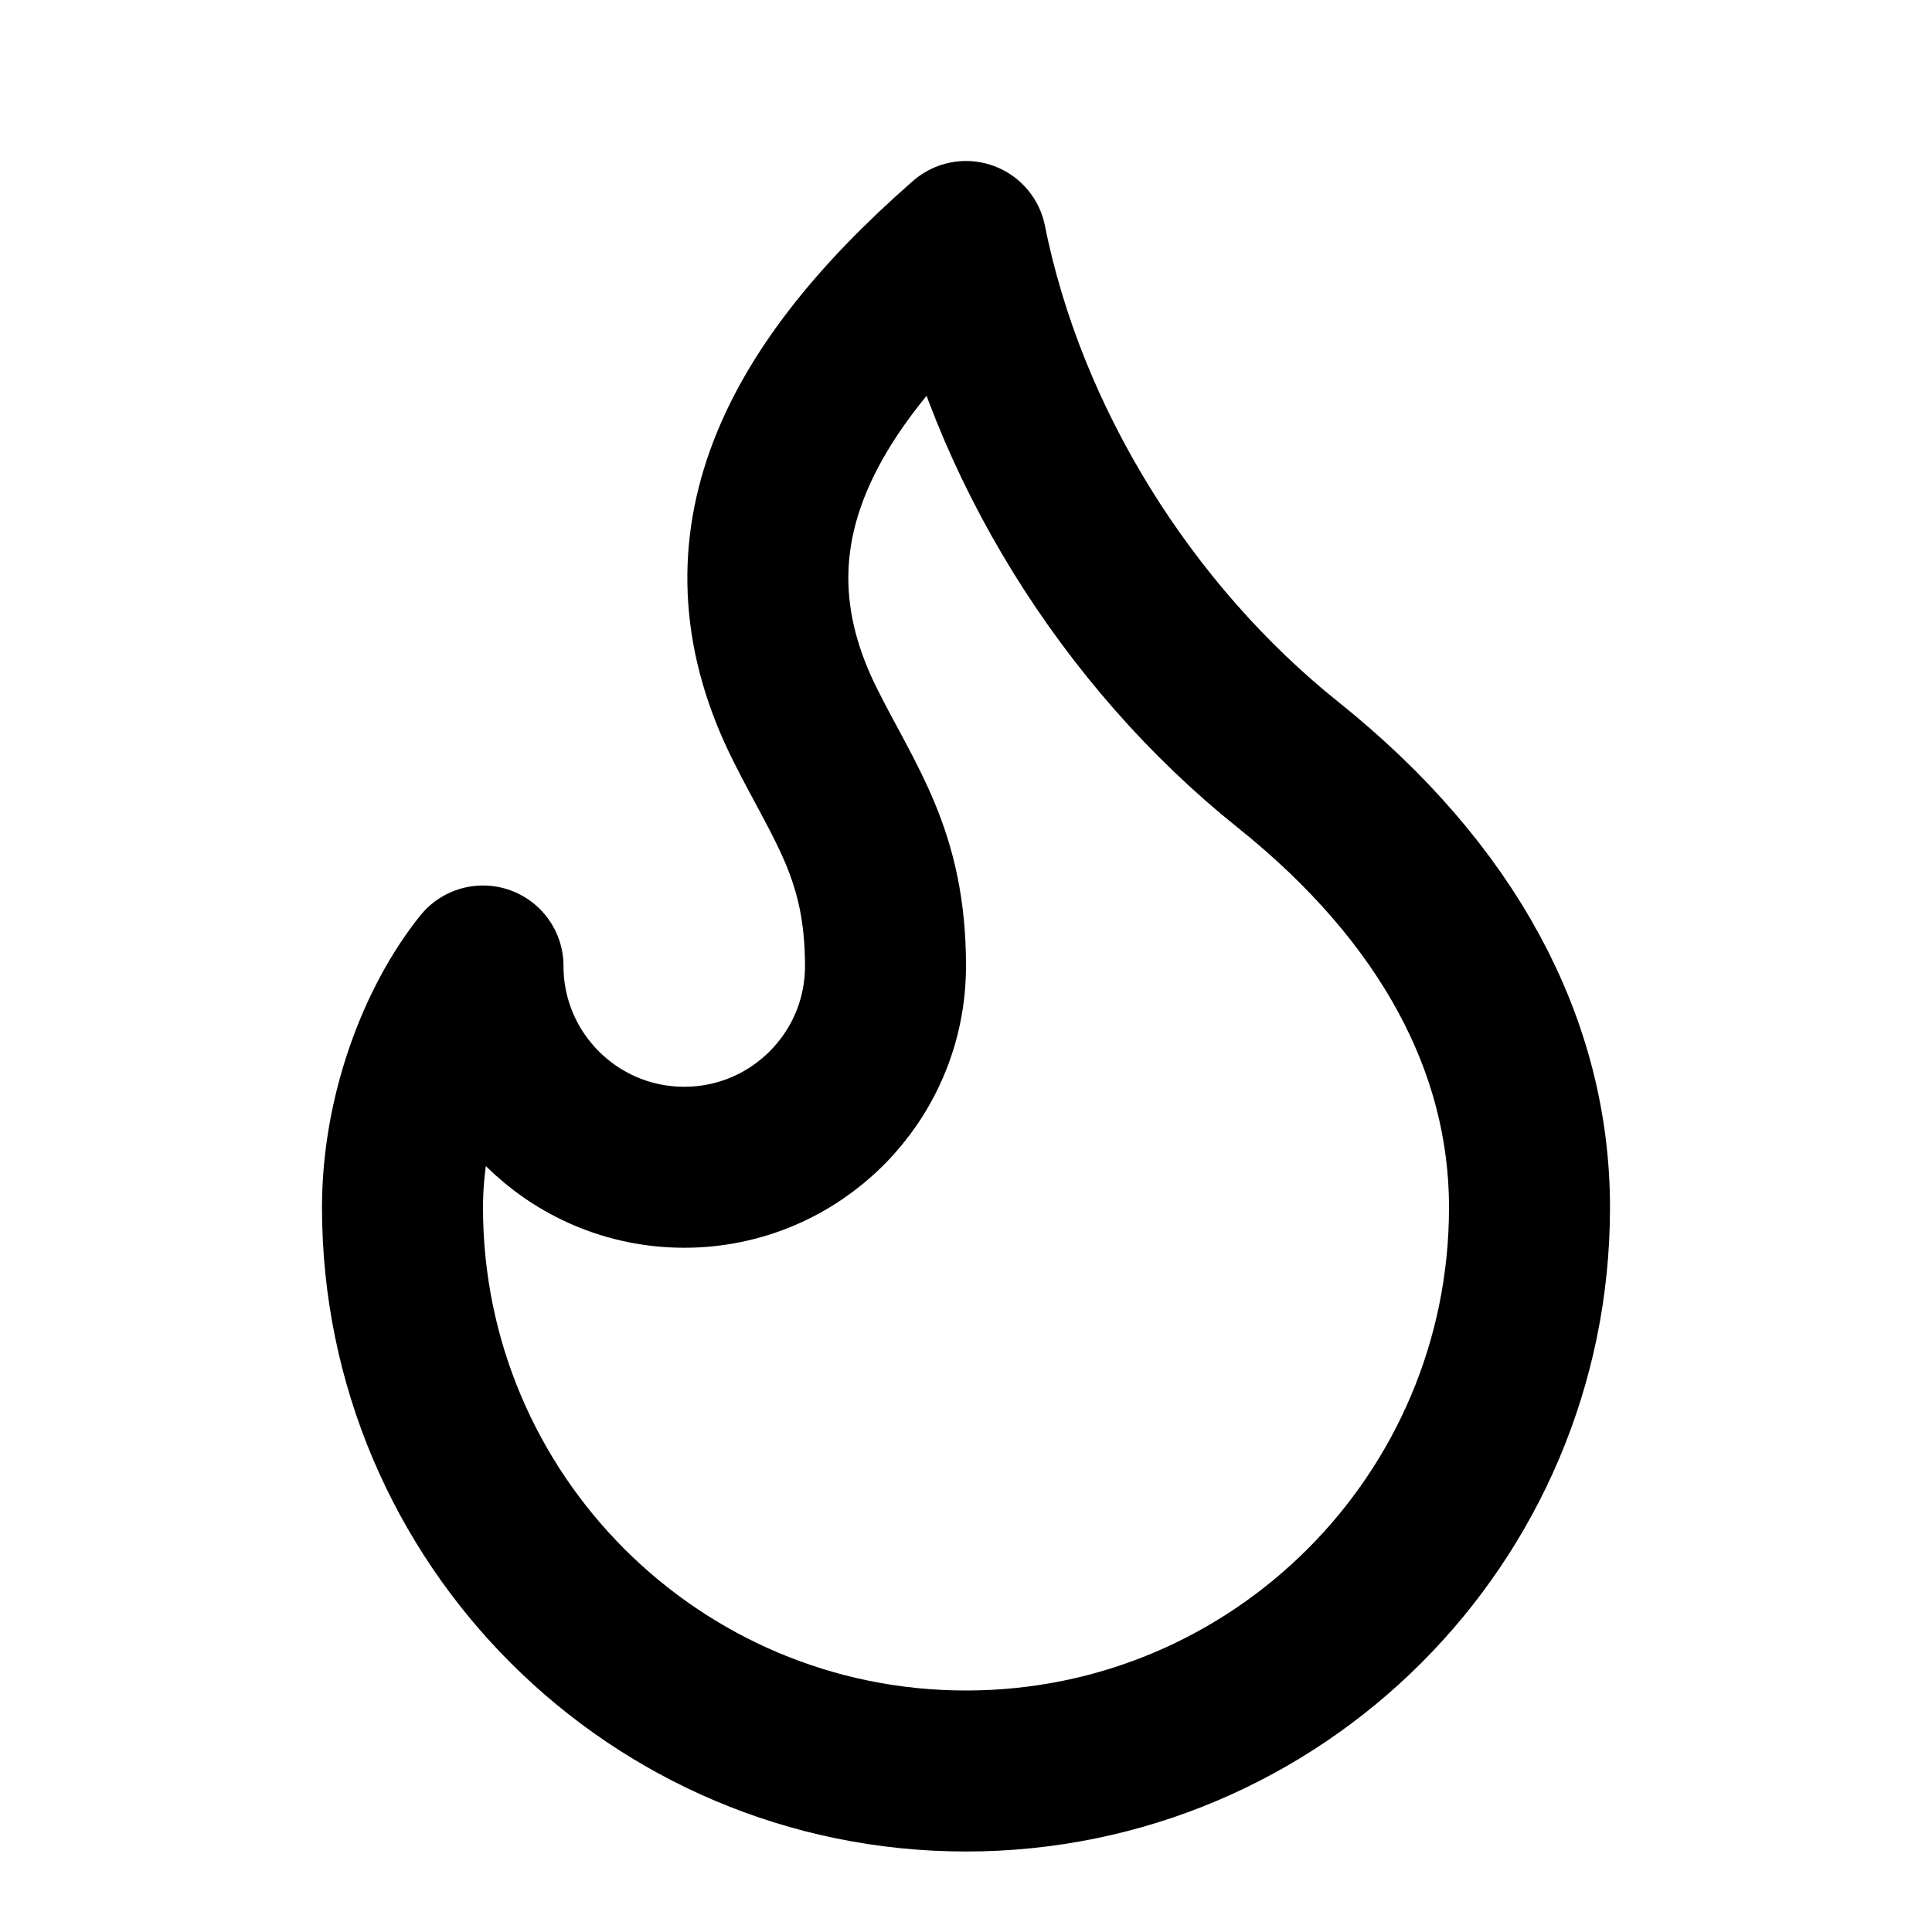
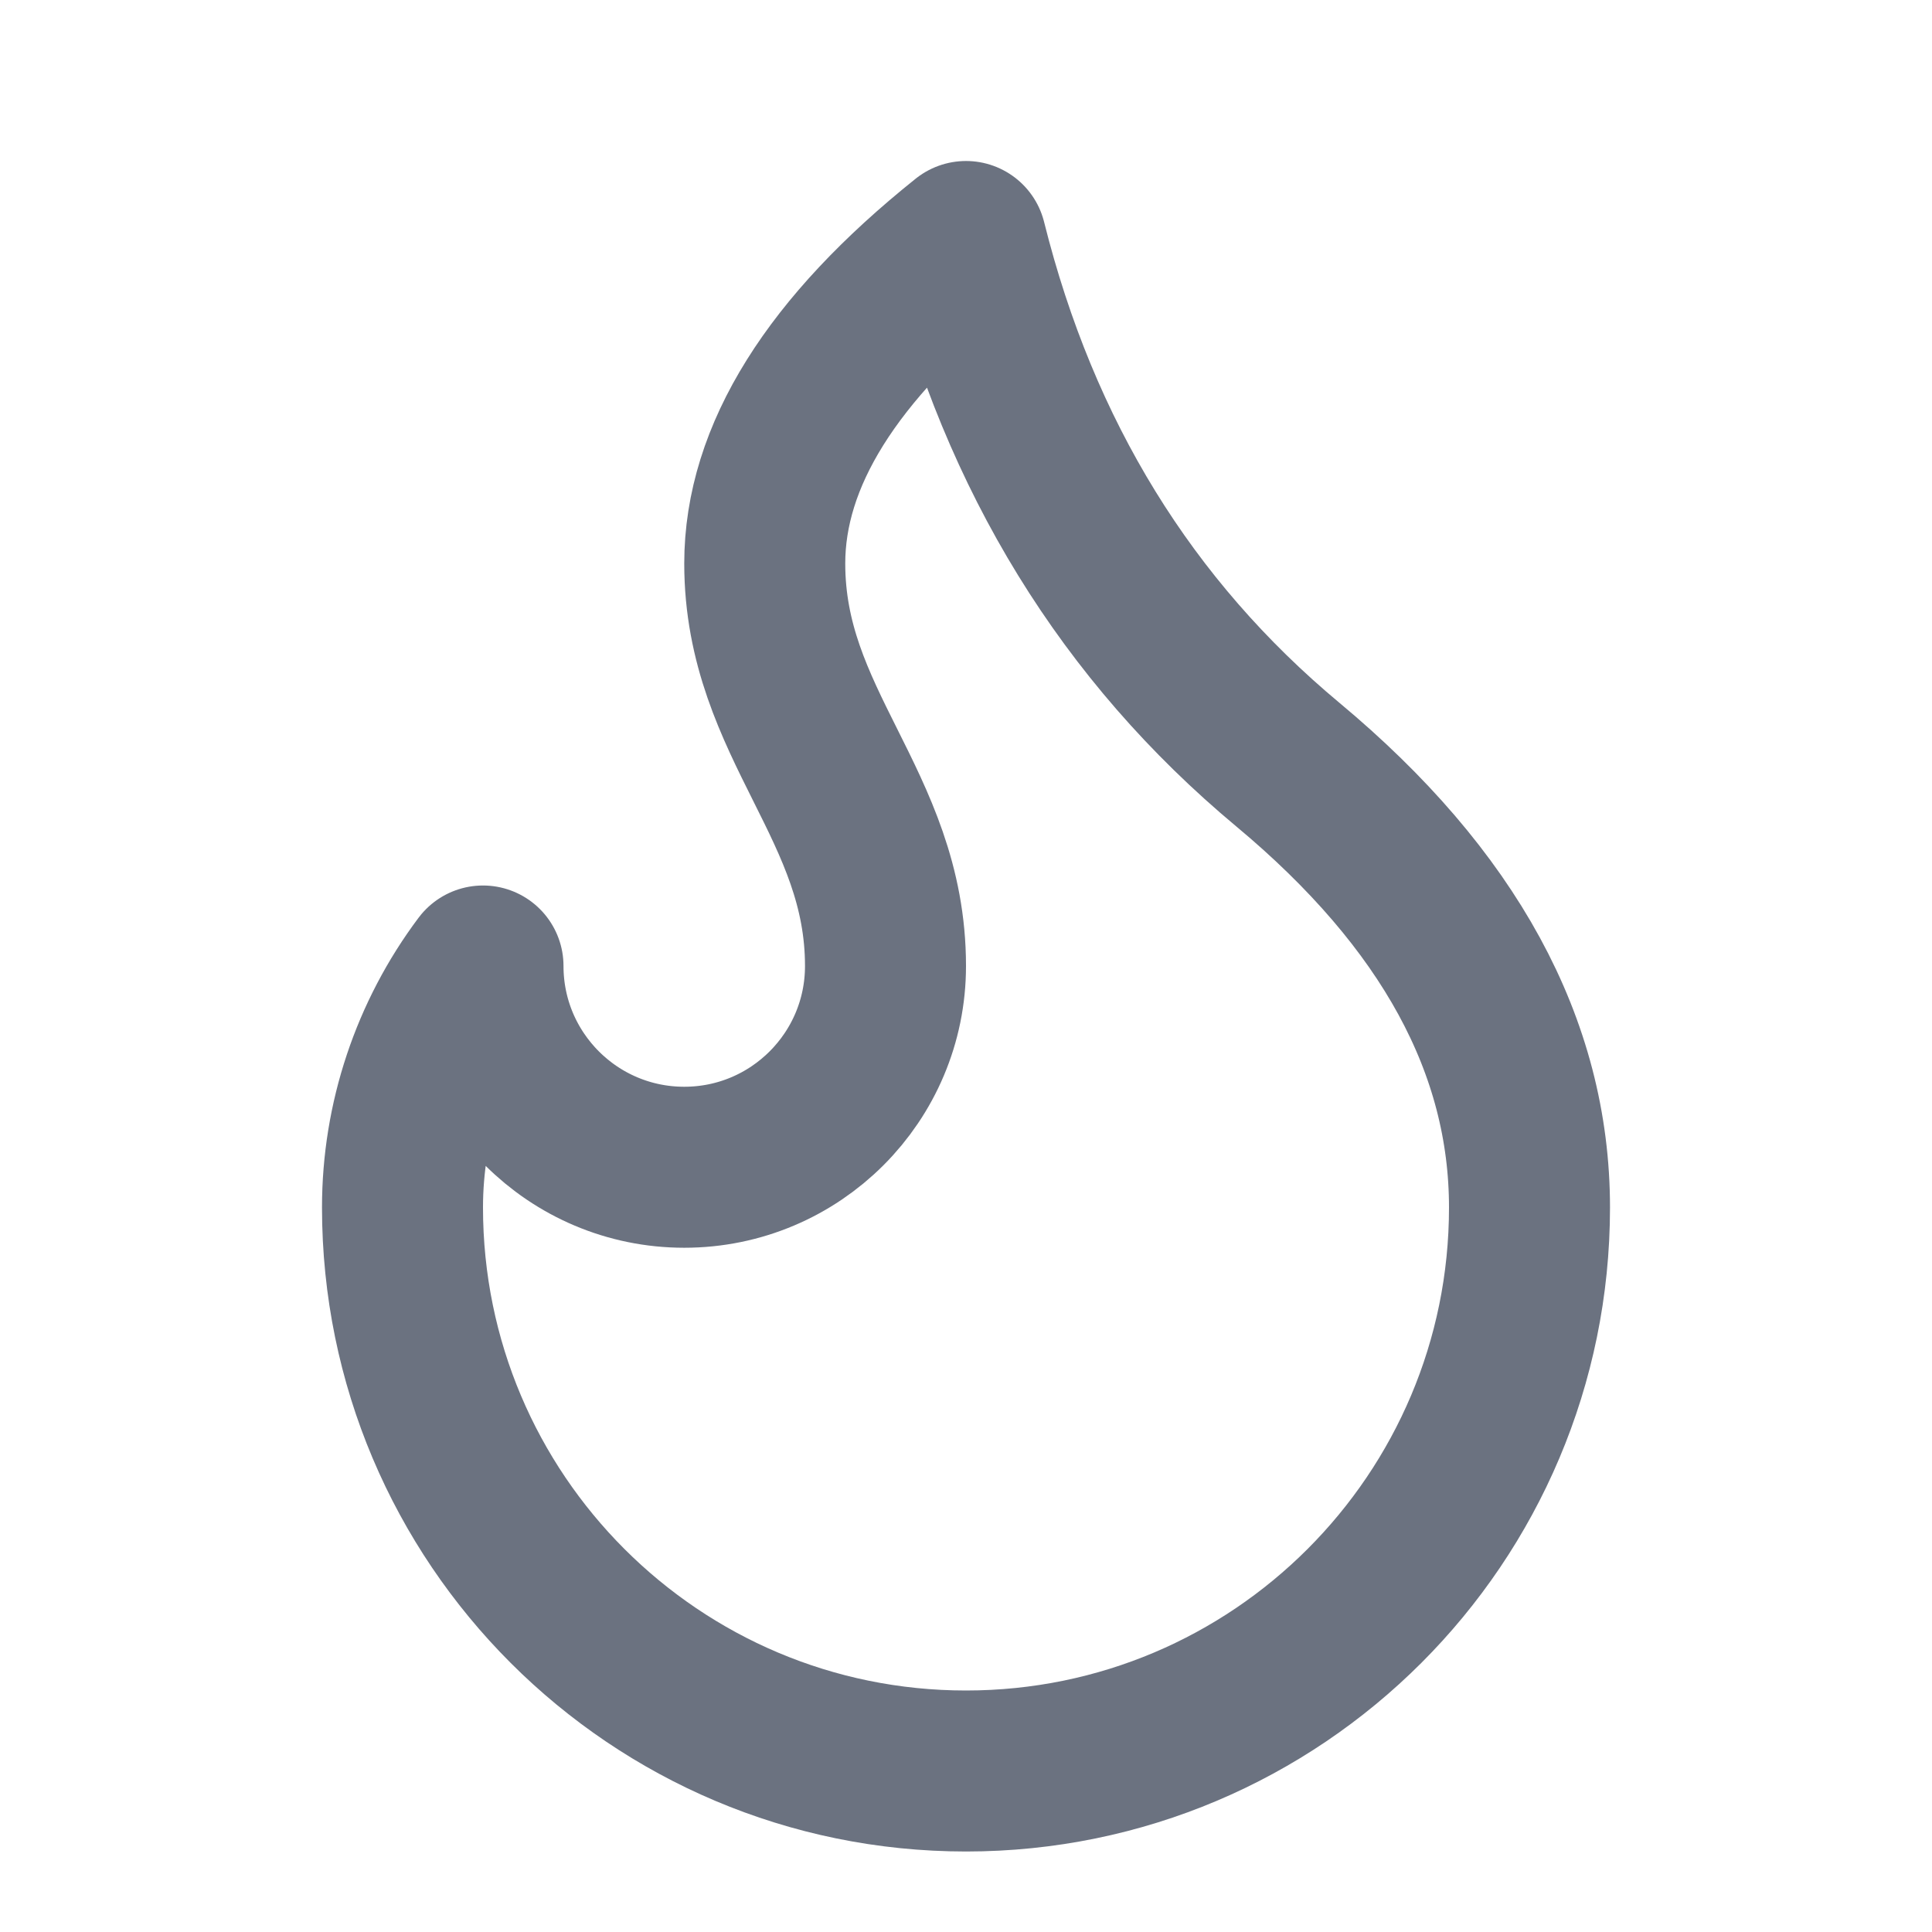
- <svg xmlns="http://www.w3.org/2000/svg" width="24" height="24" viewBox="0 0 24 24" fill="none" stroke="currentColor" stroke-width="2" stroke-linecap="round" stroke-linejoin="round" class="lucide lucide-flame lucide-flame">
-   <path d="M8.5 14.5A2.5 2.5 0 0 0 11 12c0-1.38-.5-2-1-3-1.072-2.143-.224-4.054 2-6 .5 2.5 2 4.9 4 6.5 2 1.6 3 3.5 3 5.5a7 7 0 1 1-14 0c0-1.153.433-2.294 1-3a2.5 2.5 0 0 0 2.5 2.5z" />
+ <svg xmlns="http://www.w3.org/2000/svg" width="24" height="24" viewBox="0 0 24 24" fill="none" stroke="#6b7280" stroke-width="2" stroke-linecap="round" stroke-linejoin="round" class="lucide lucide-flame-icon lucide-flame">
+   <path d="M12 3q1 4 4 6.5t3 5.5a1 1 0 0 1-14 0 5 5 0 0 1 1-3 1 1 0 0 0 5 0c0-2-1.5-3-1.5-5q0-2 2.5-4" />
</svg>
